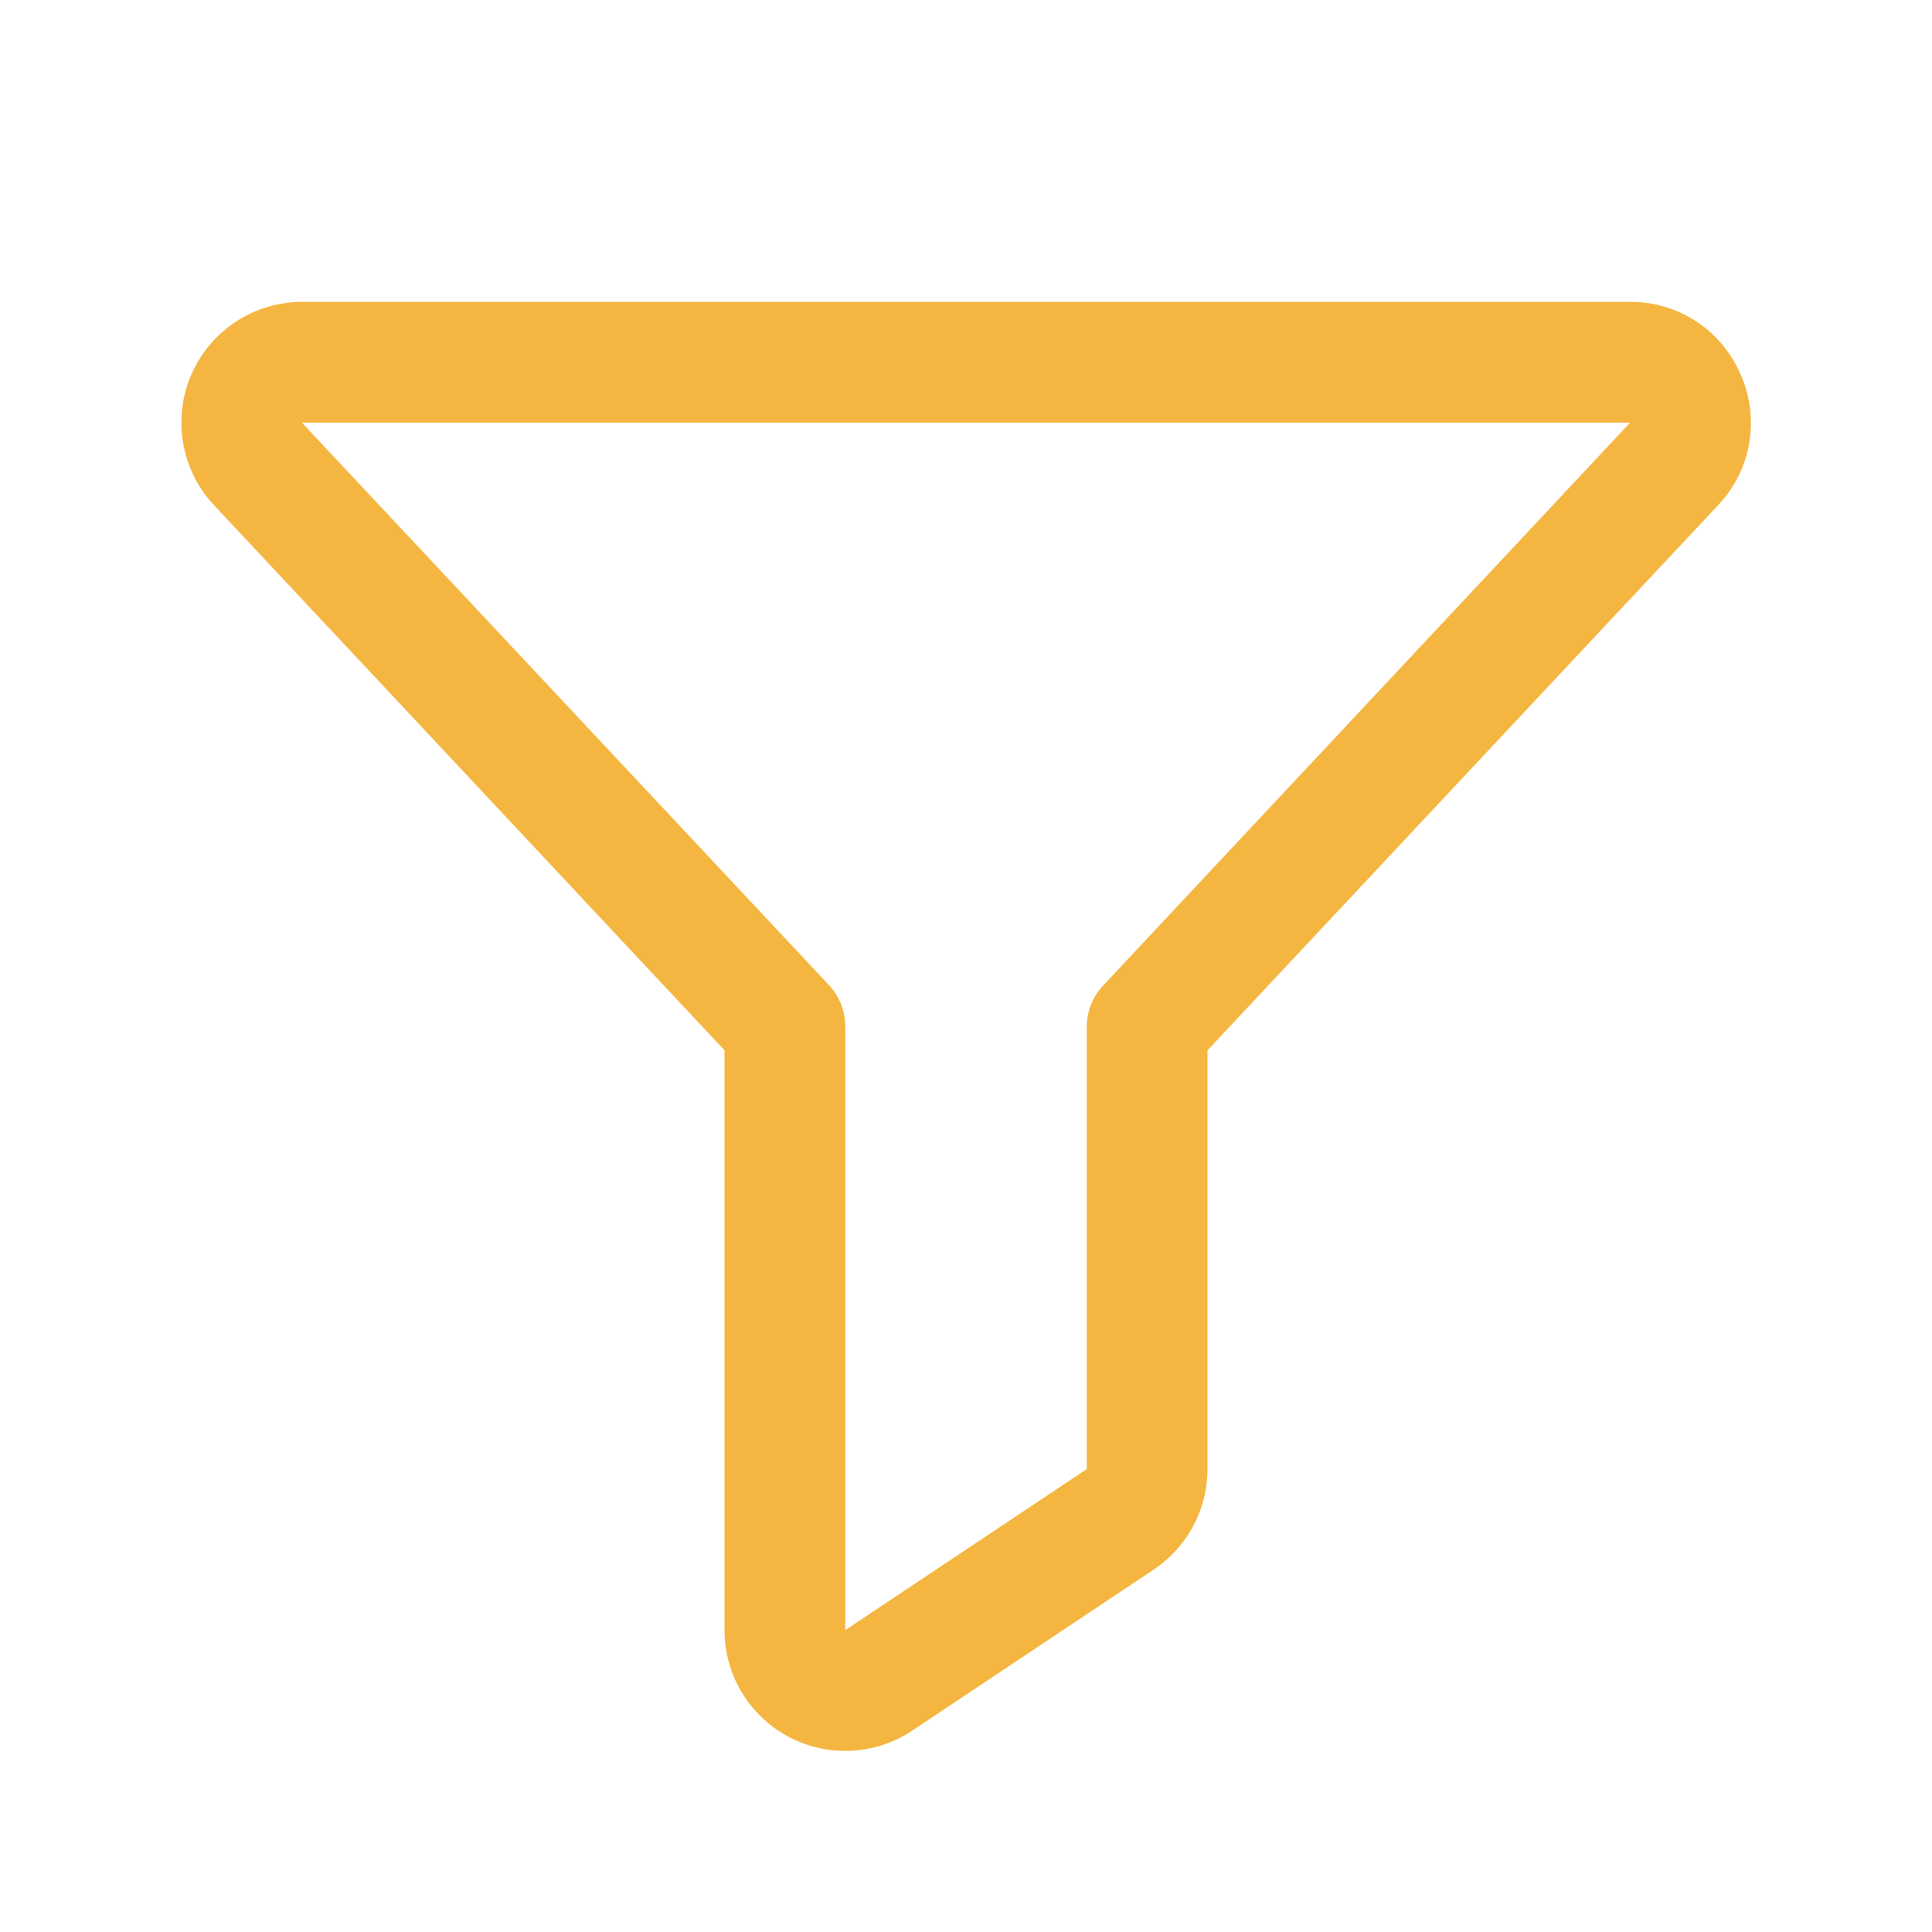
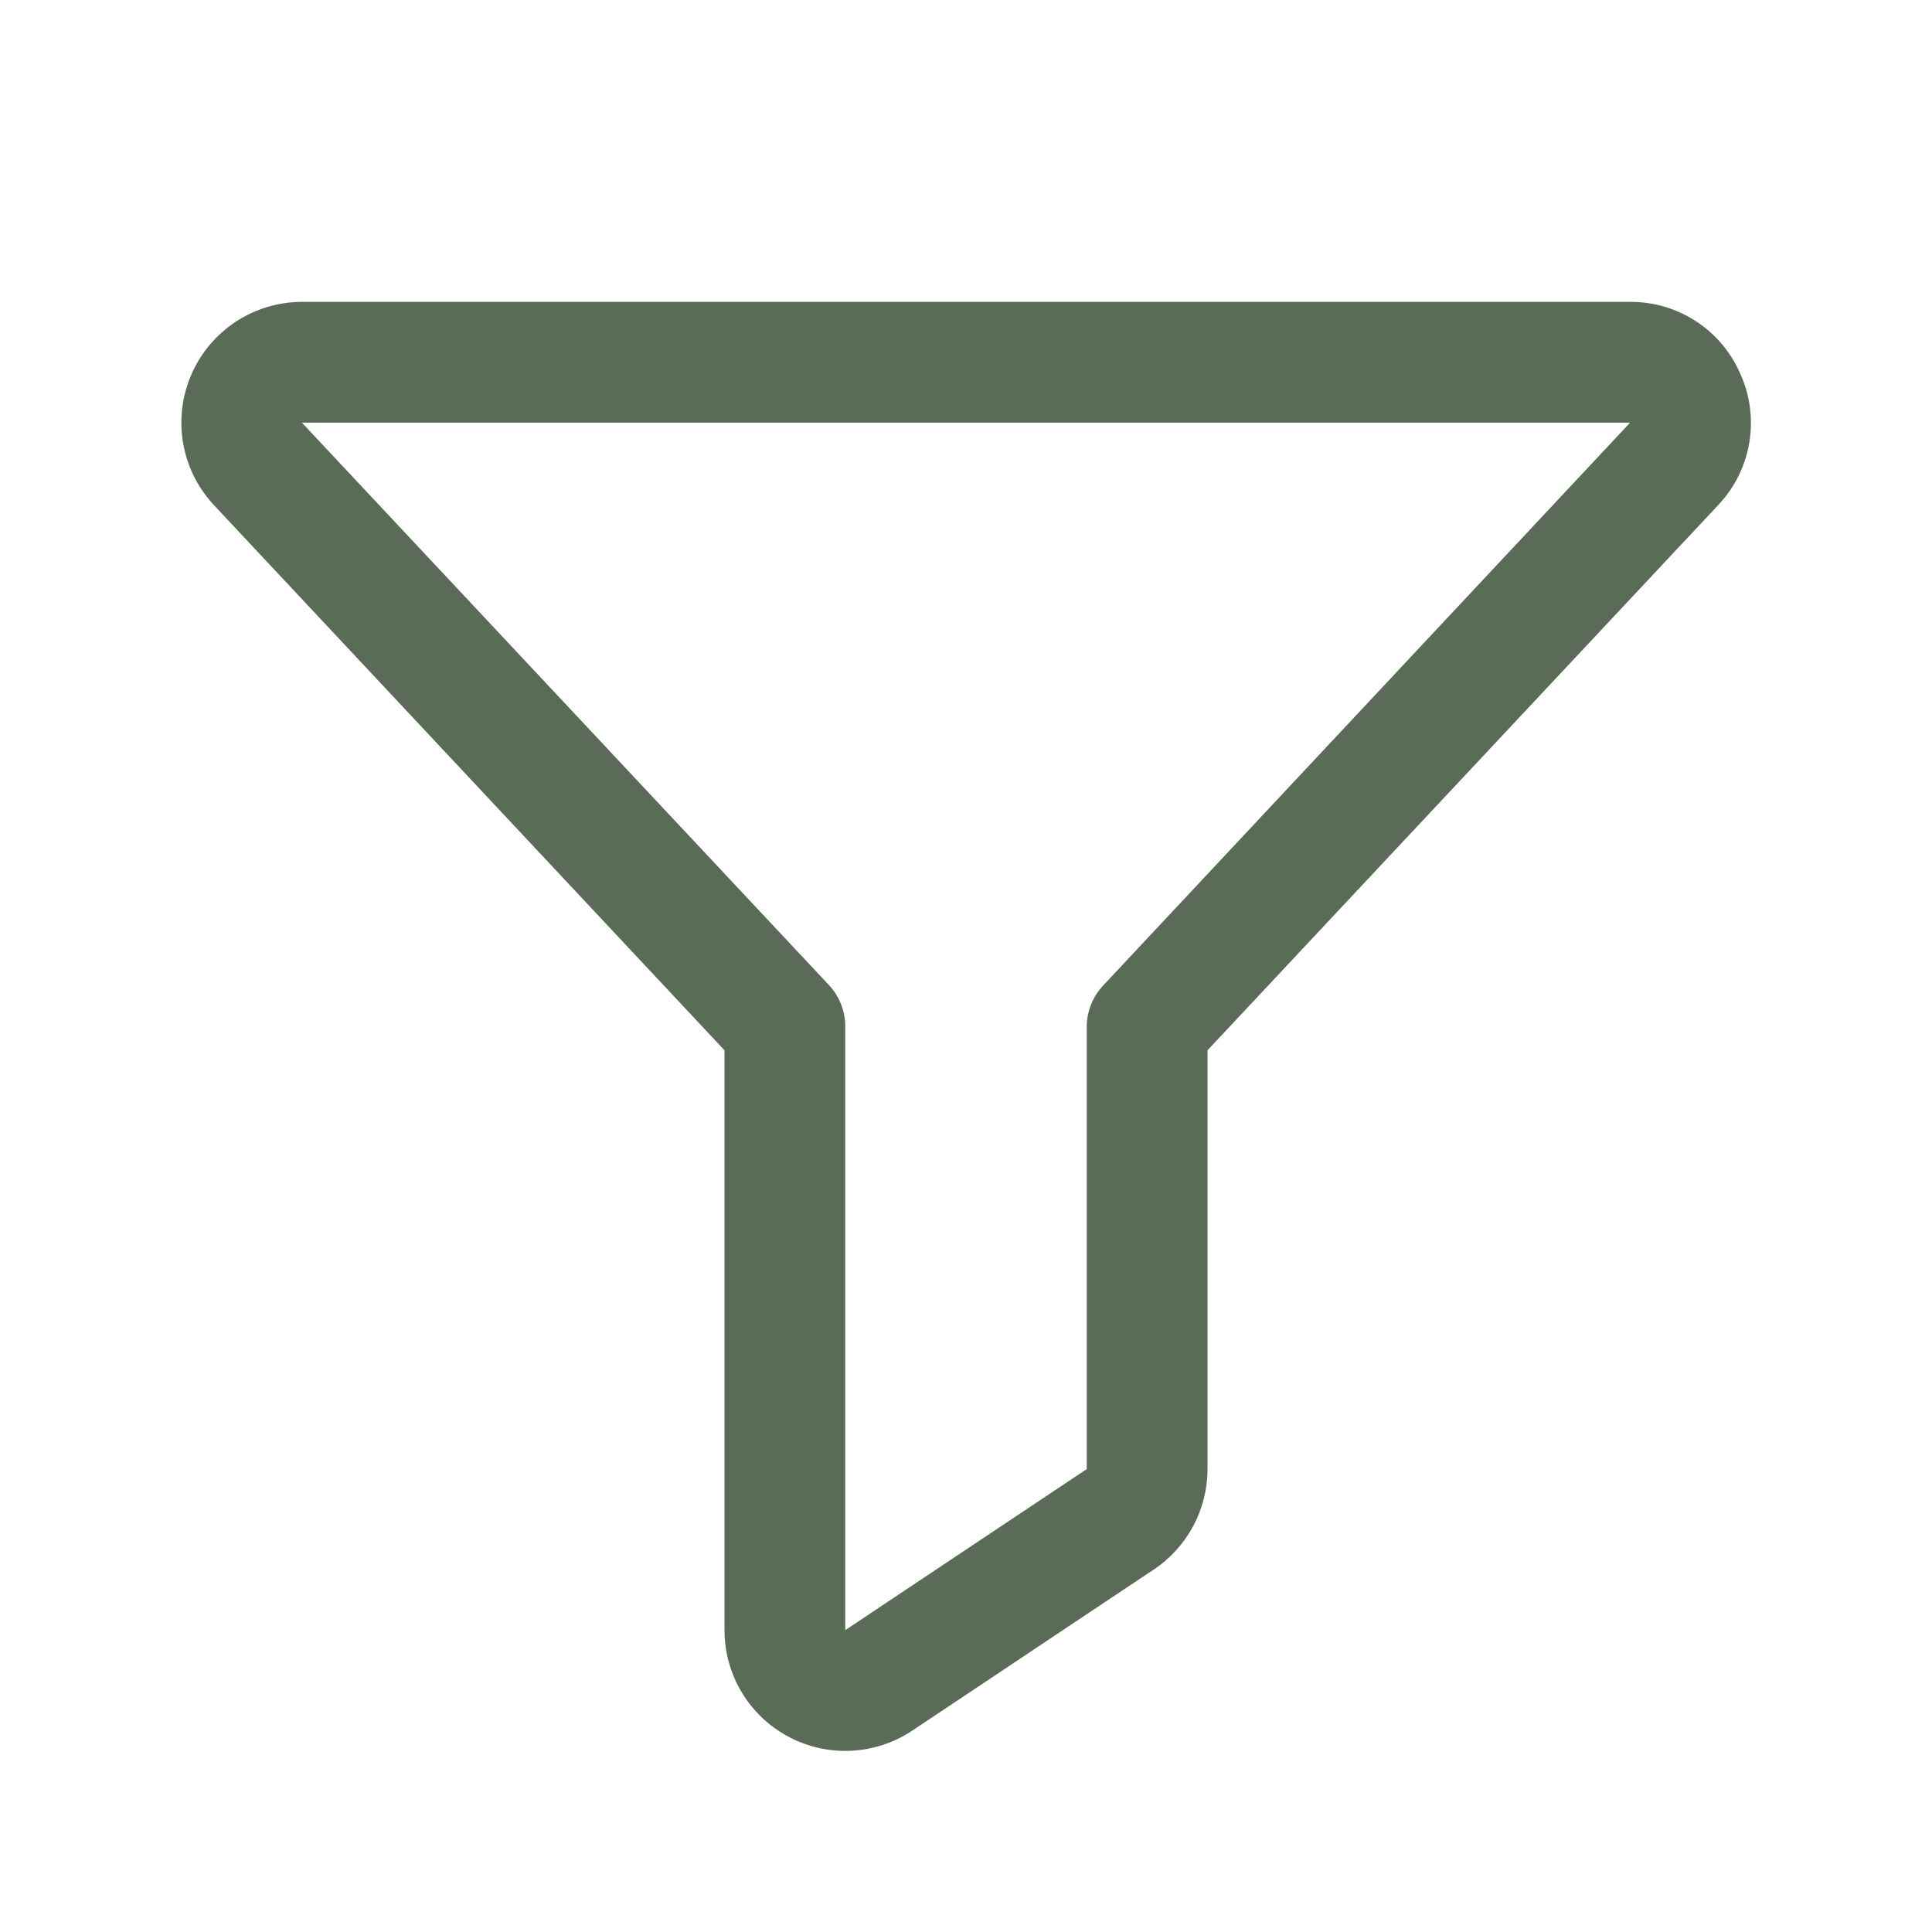
- <svg xmlns="http://www.w3.org/2000/svg" width="32" height="32" fill="#f5b641" viewBox="0 0 256 256">
+ <svg xmlns="http://www.w3.org/2000/svg" width="32" height="32" fill="#5A6C57" viewBox="0 0 256 256">
  <path d="M230.6,49.53A15.81,15.81,0,0,0,216,40H40A16,16,0,0,0,28.19,66.76l.08.09L96,139.17V216a16,16,0,0,0,24.87,13.32l32-21.34A16,16,0,0,0,160,194.66V139.17l67.74-72.32.08-.09A15.8,15.8,0,0,0,230.6,49.53ZM40,56h0Zm106.18,74.58A8,8,0,0,0,144,136v58.66L112,216V136a8,8,0,0,0-2.16-5.47L40,56H216Z" />
</svg>
